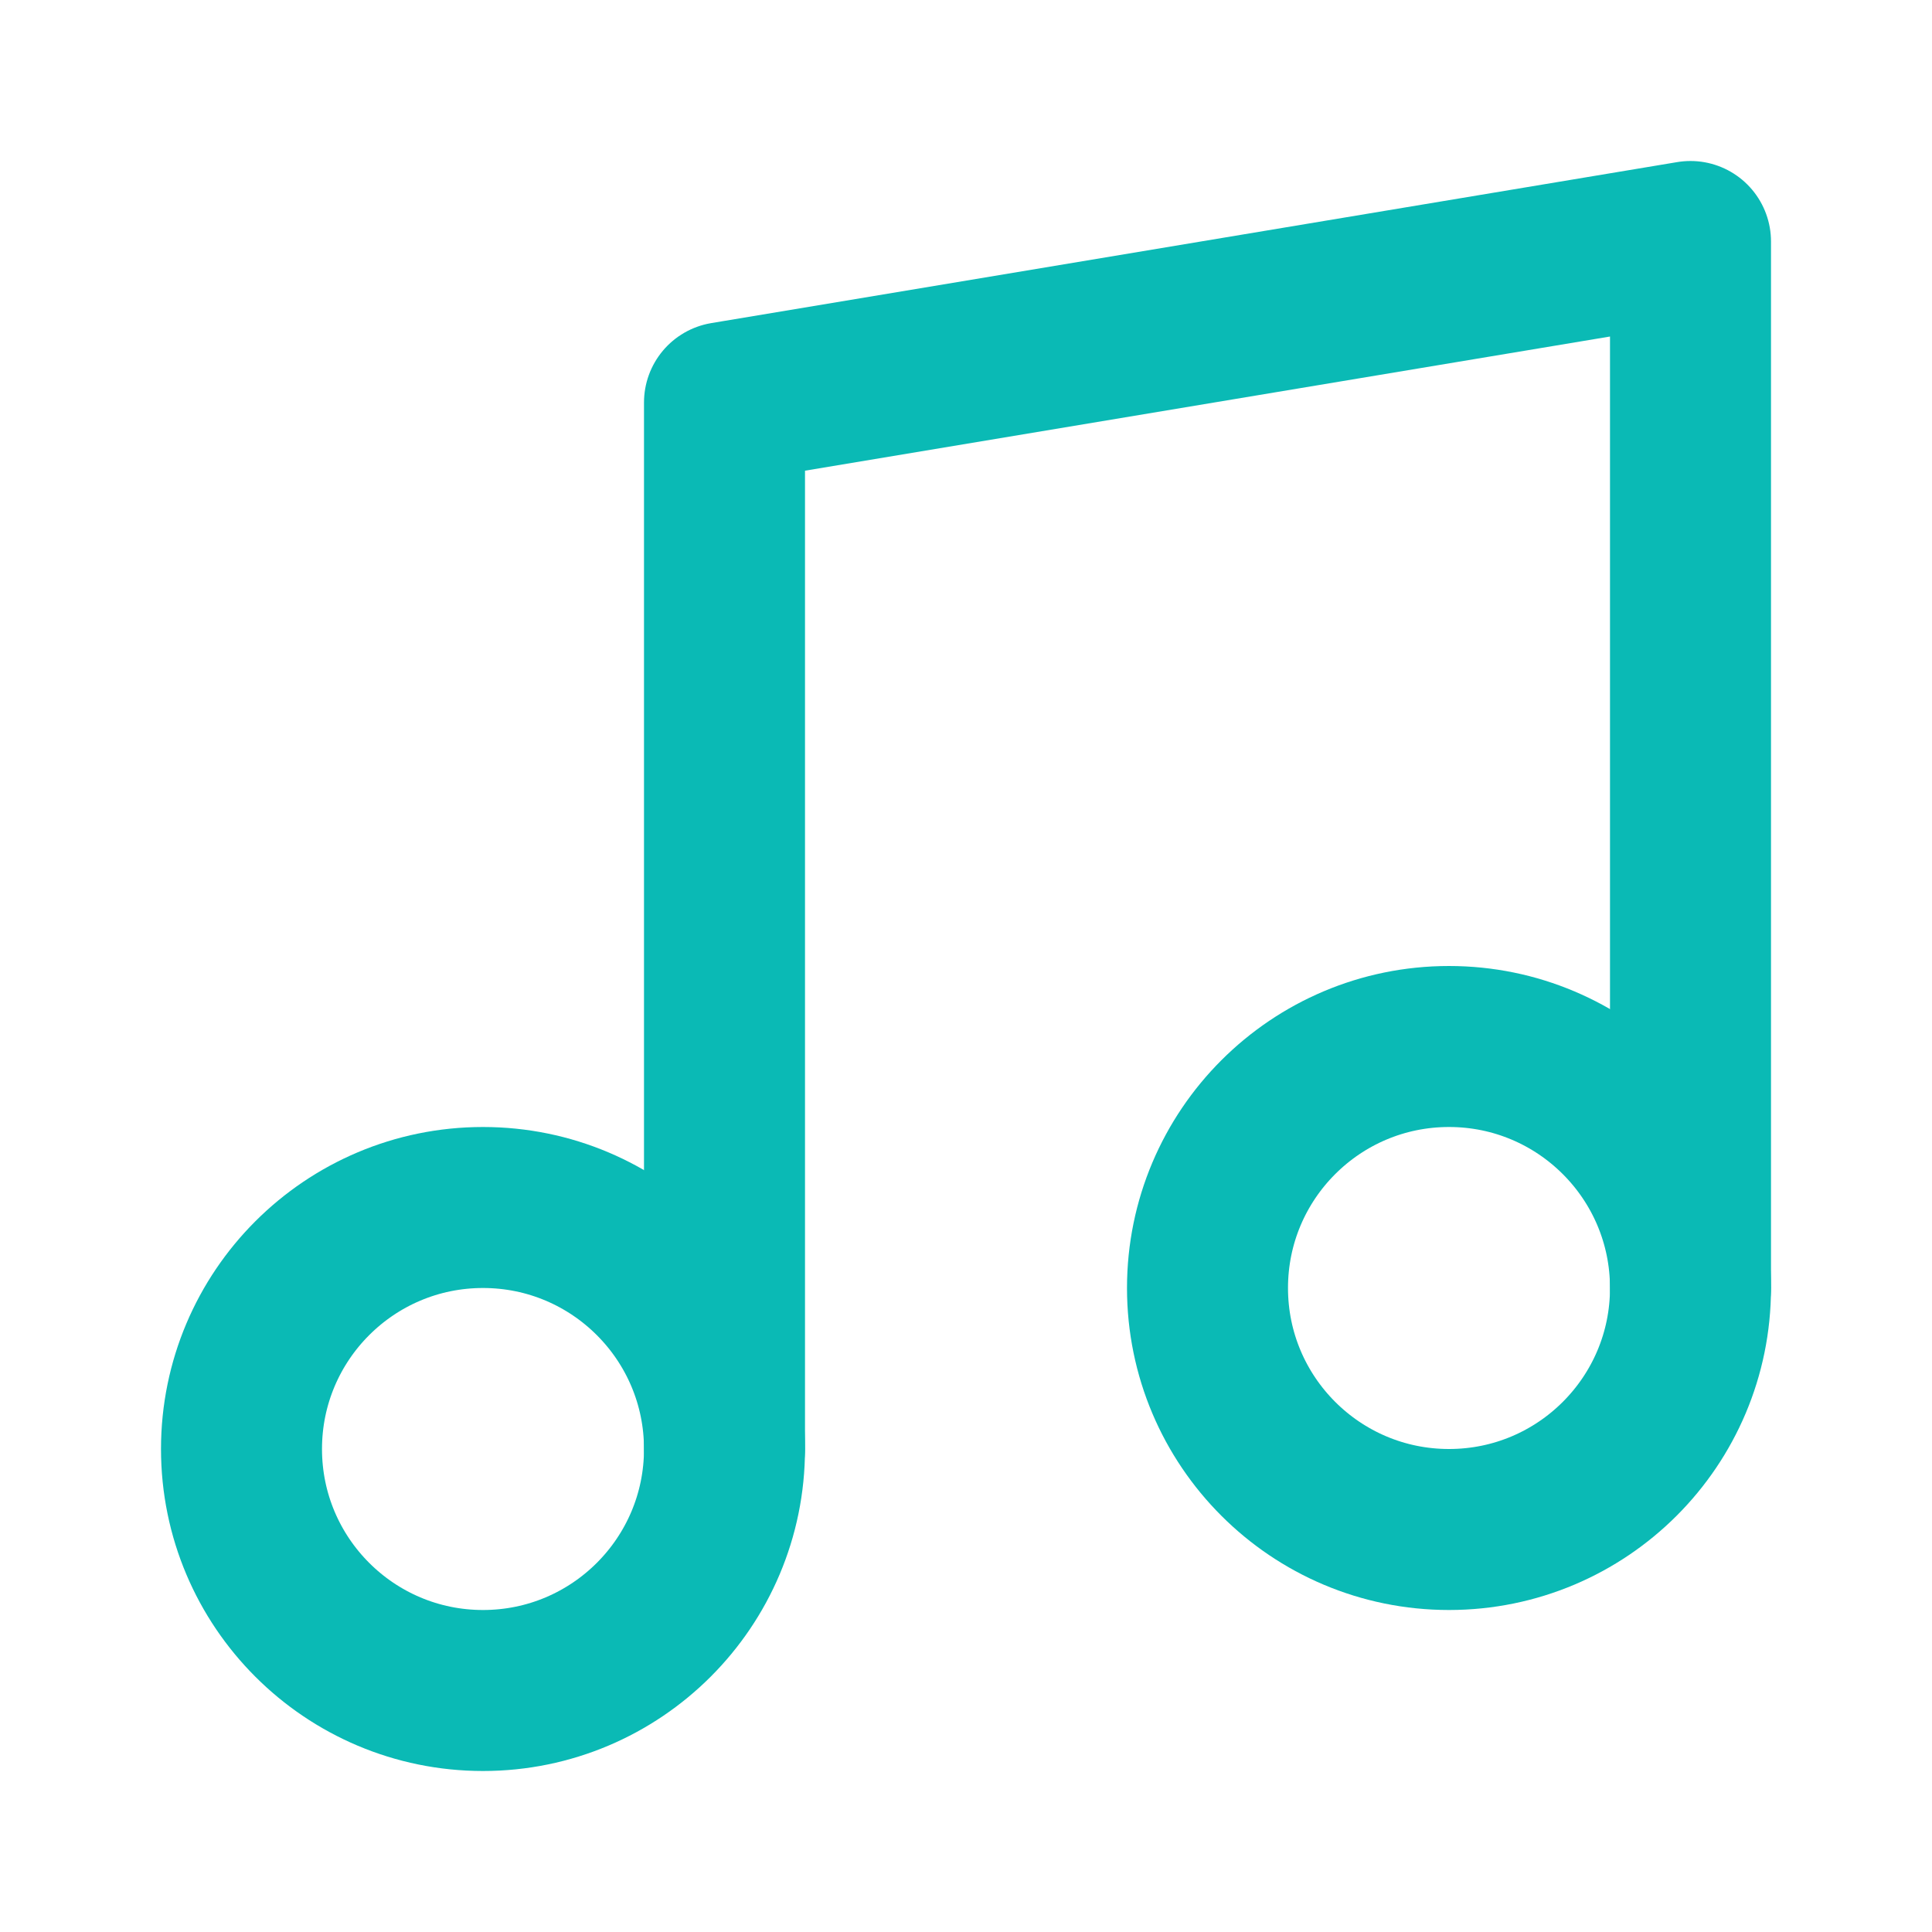
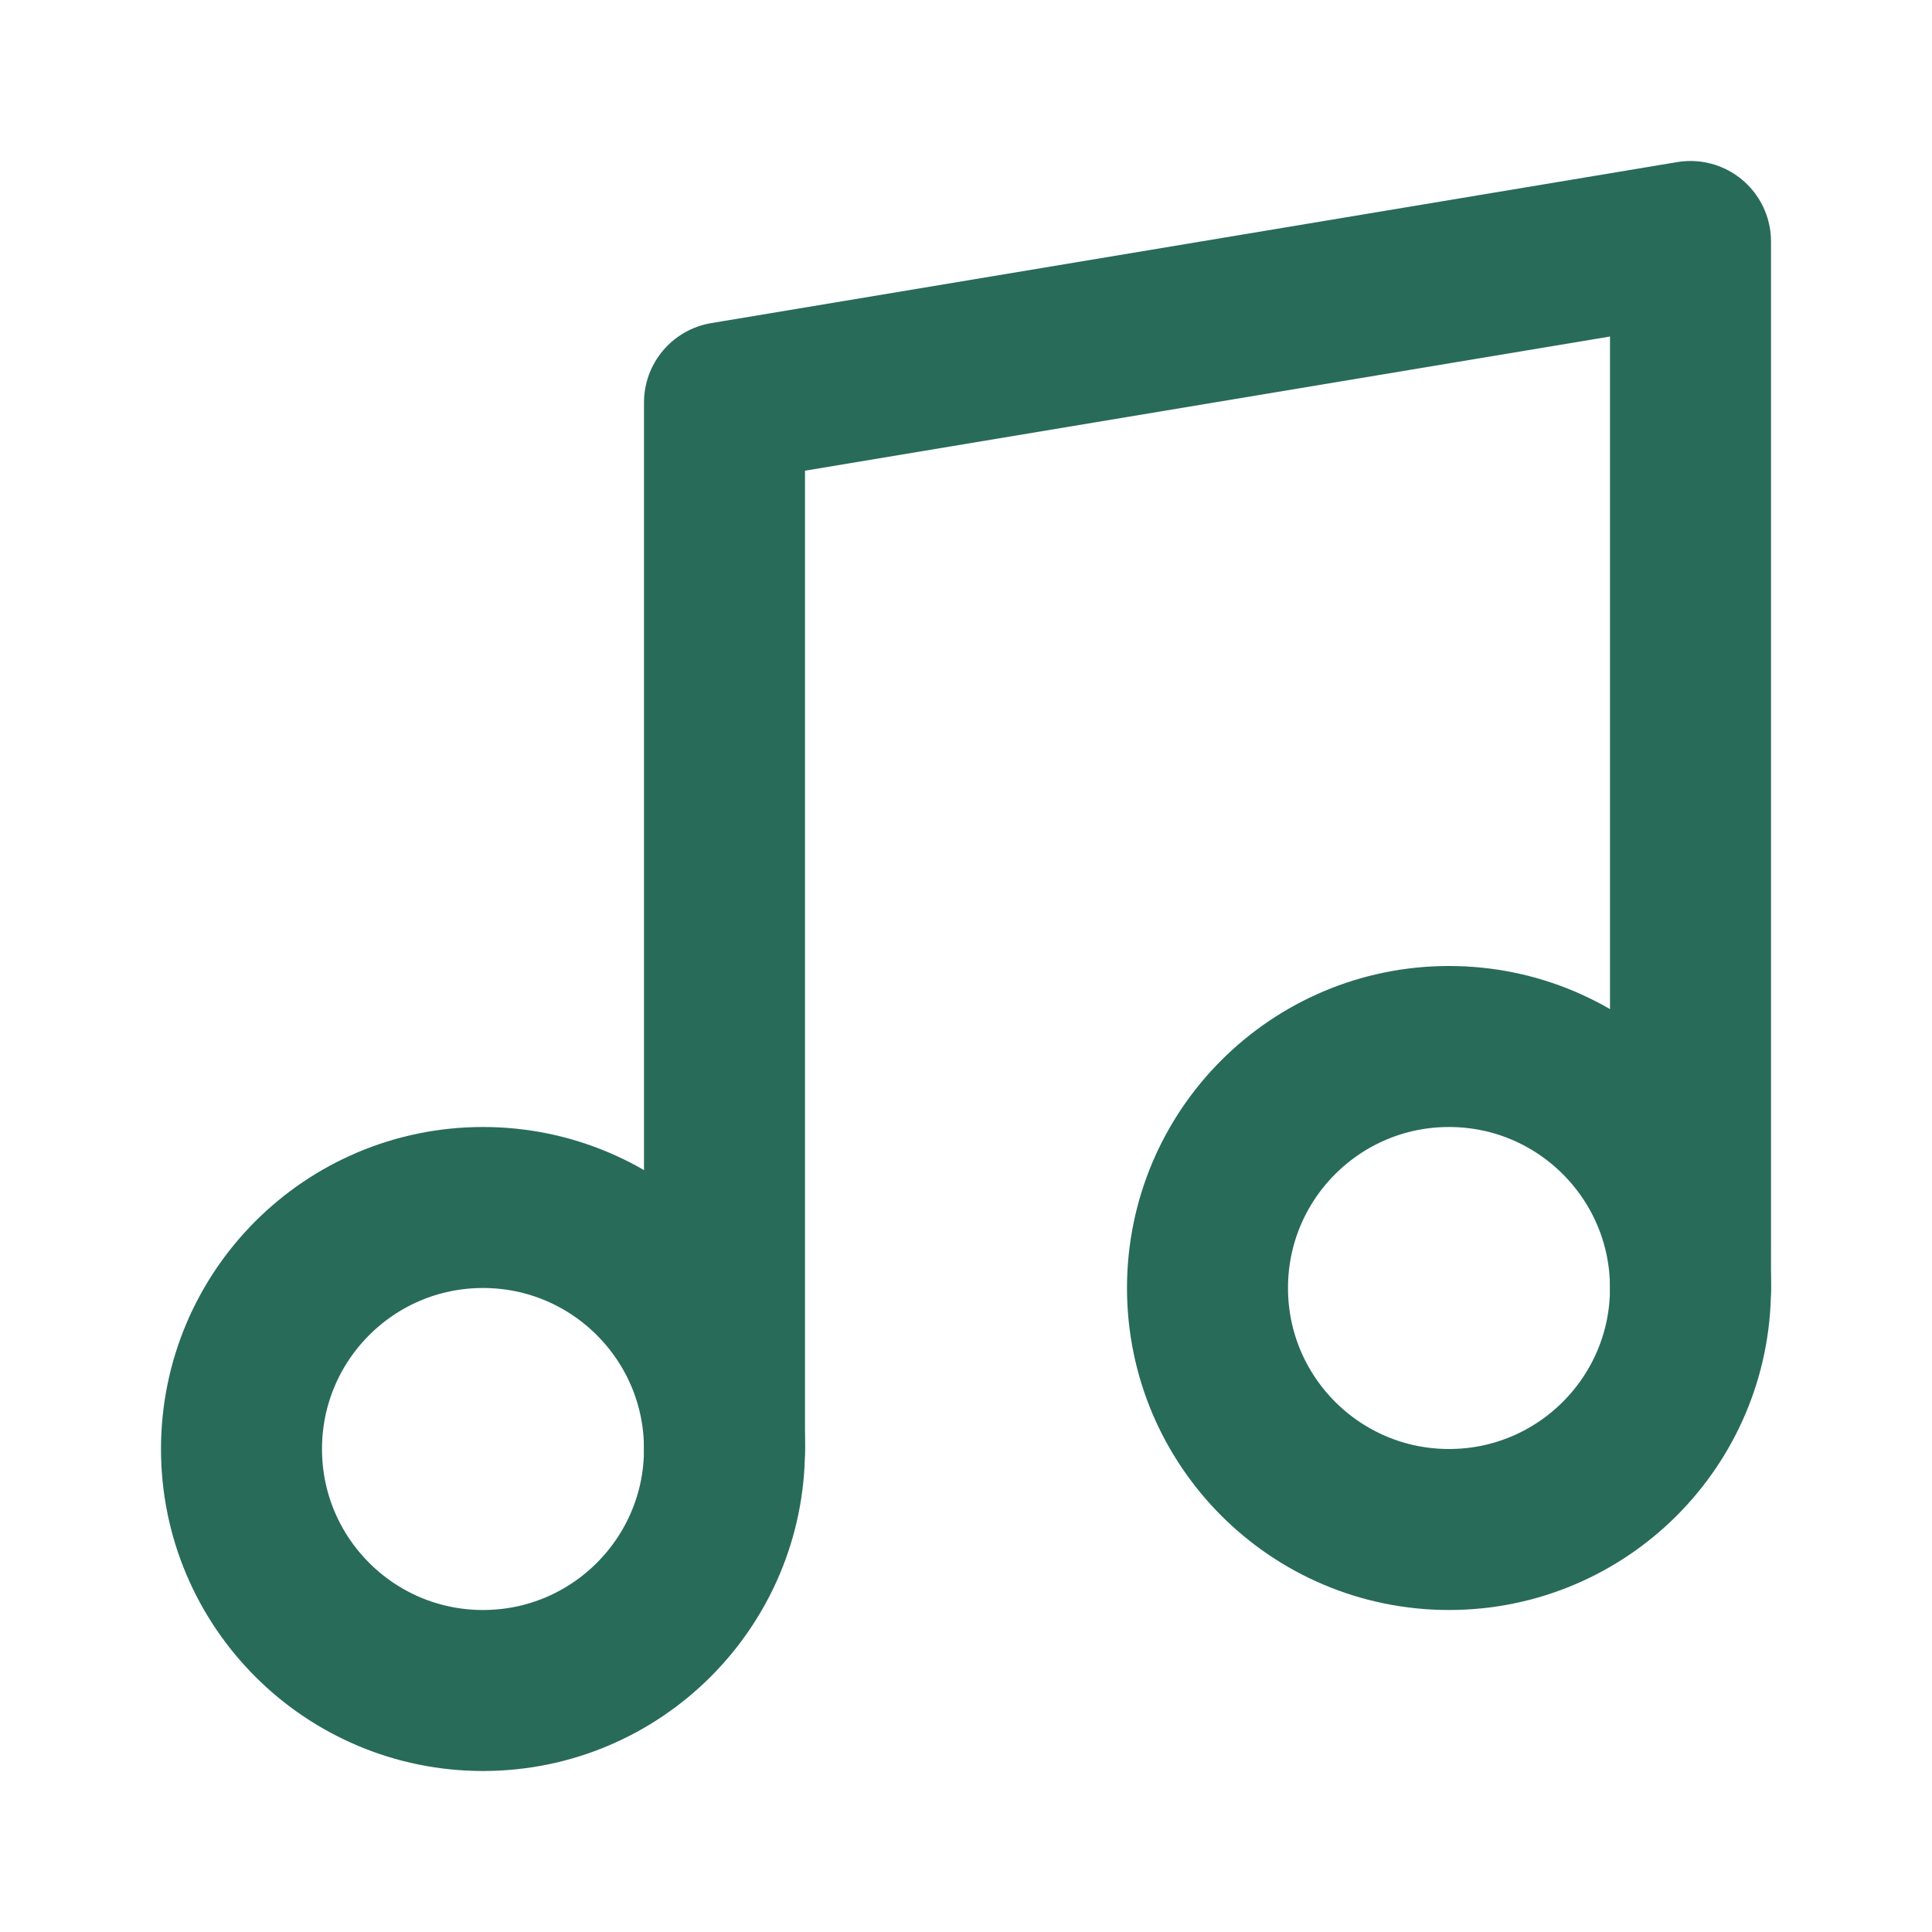
- <svg xmlns="http://www.w3.org/2000/svg" class="lucide lucide-music" width="24" height="24" viewBox="0 0 24 24" fill="none" stroke="#0ABAB5" stroke-width="2" stroke-linecap="round" stroke-linejoin="round">
+ <svg xmlns="http://www.w3.org/2000/svg" class="lucide lucide-music" width="24" height="24" viewBox="0 0 24 24" fill="none" stroke="#286b59" stroke-width="2" stroke-linecap="round" stroke-linejoin="round">
  <path d="M9 18V5l12-2v13" />
  <circle cx="6" cy="18" r="3" />
  <circle cx="18" cy="16" r="3" />
</svg>
